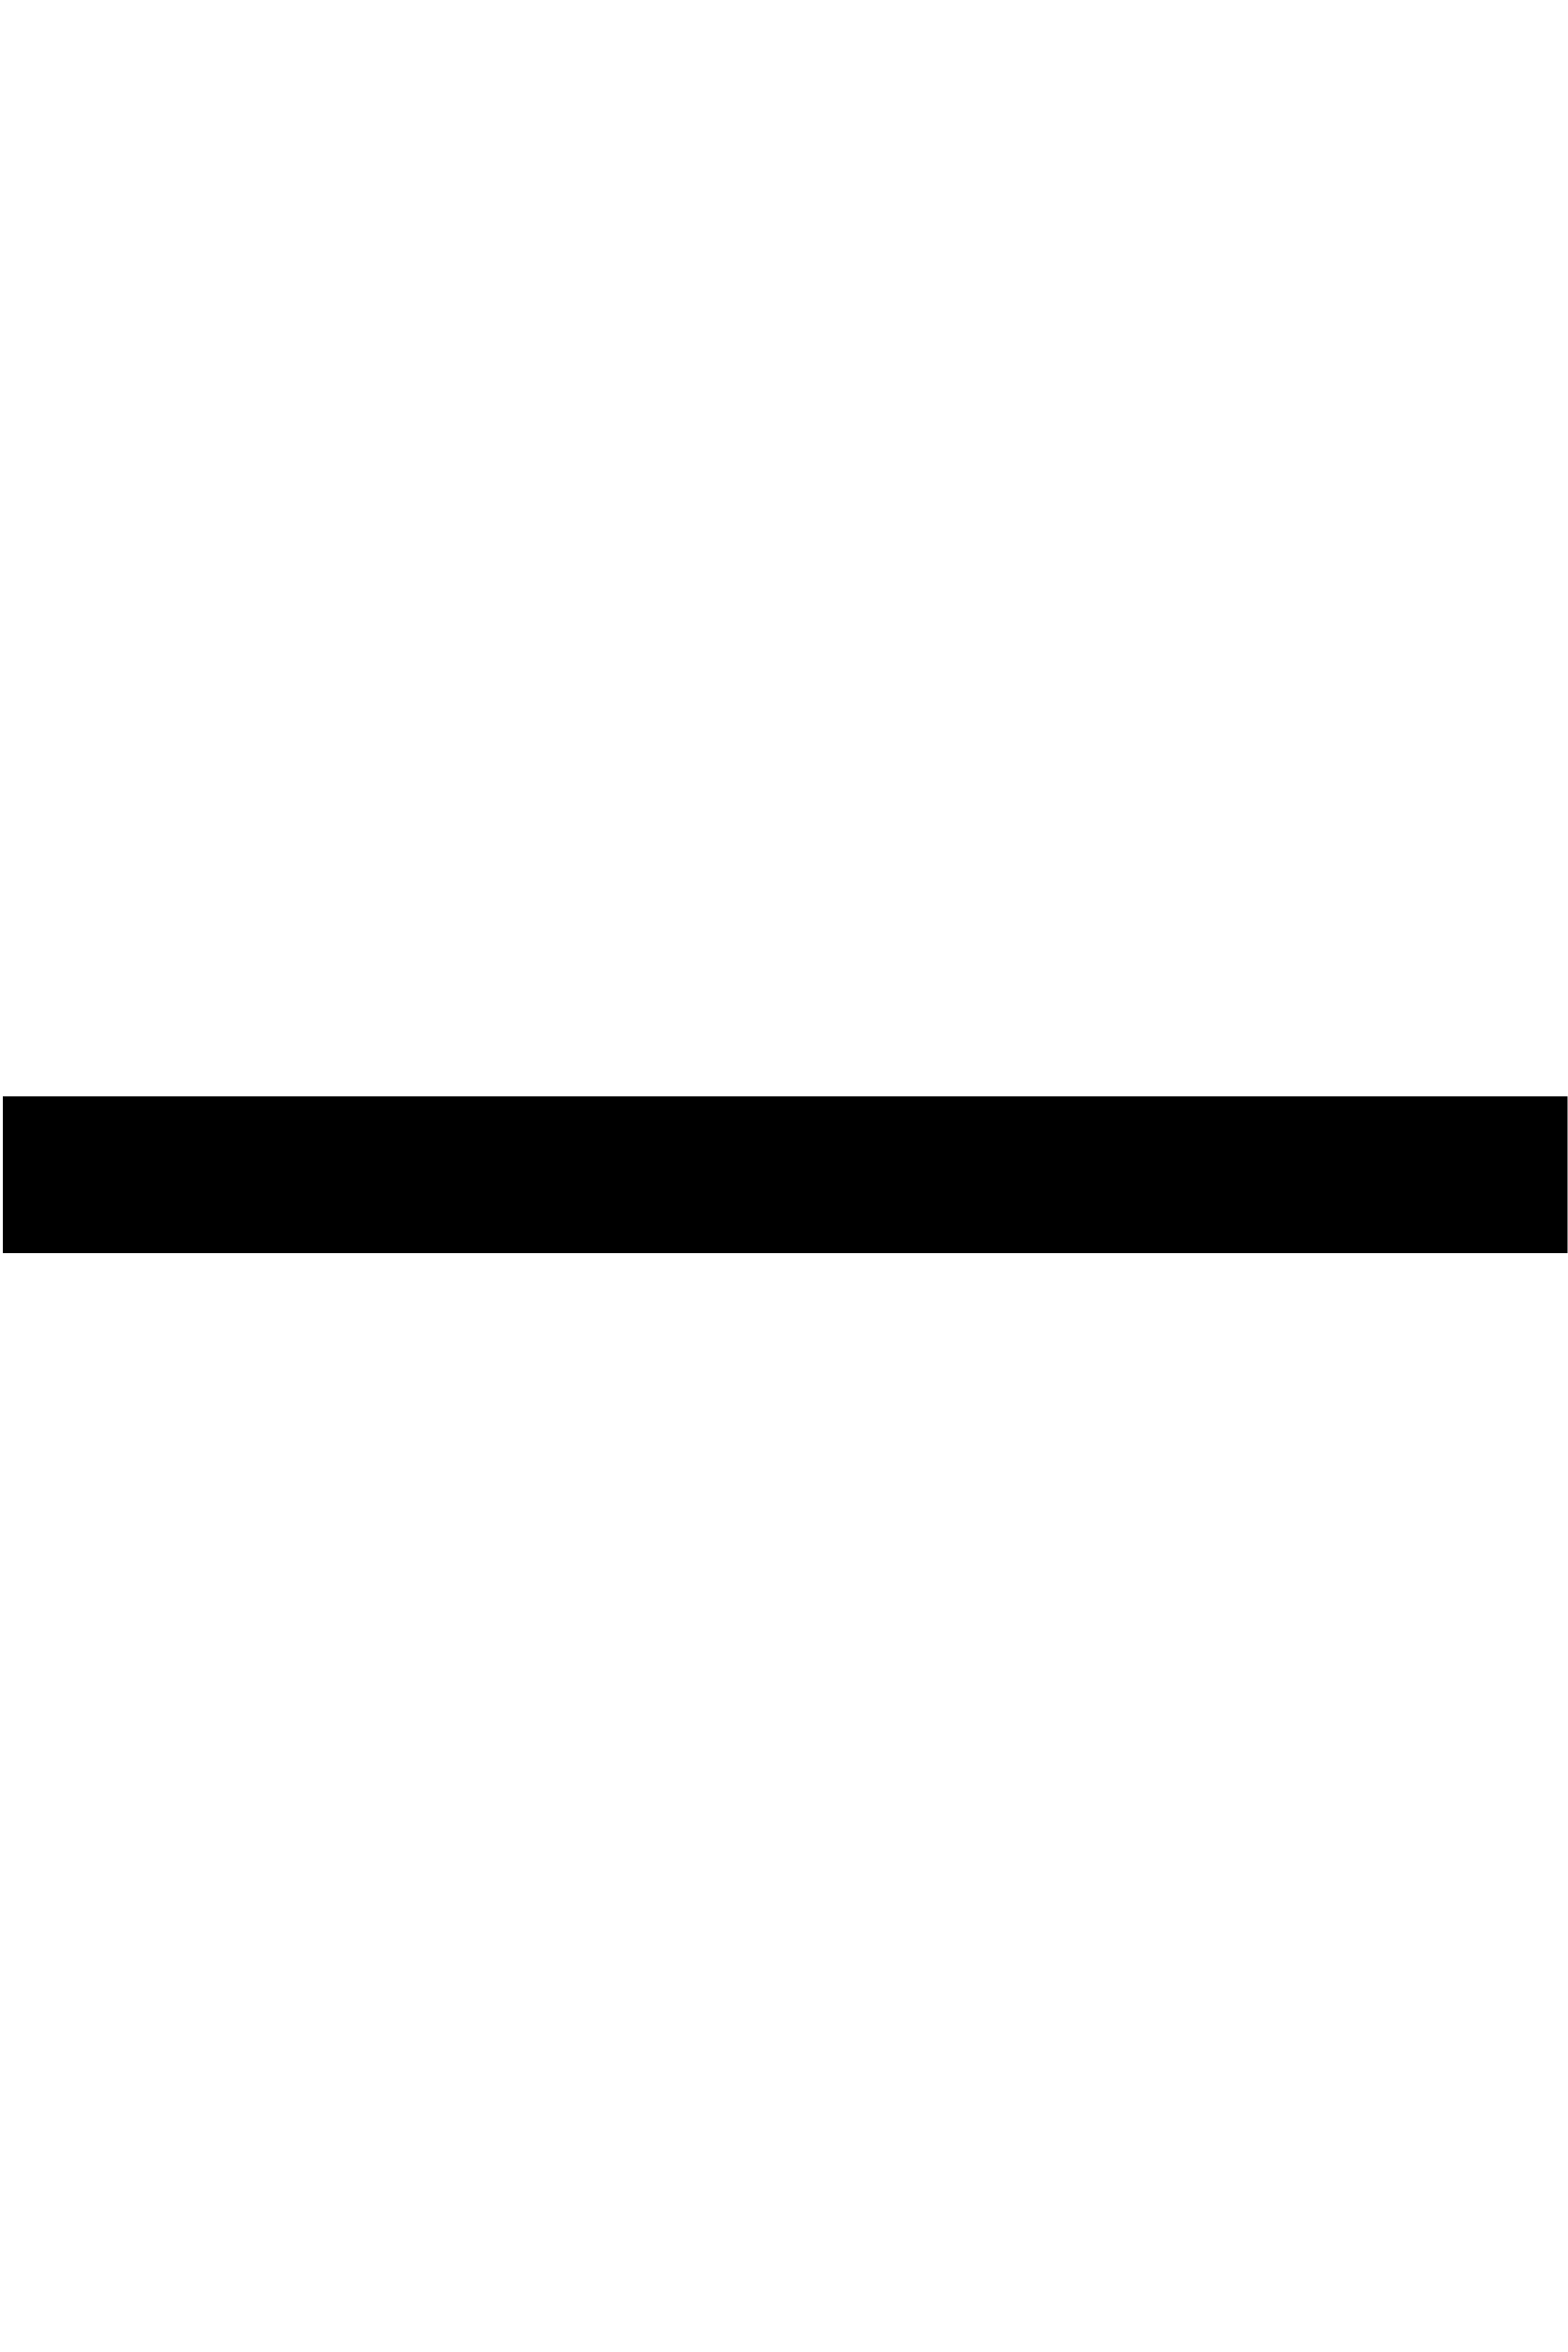
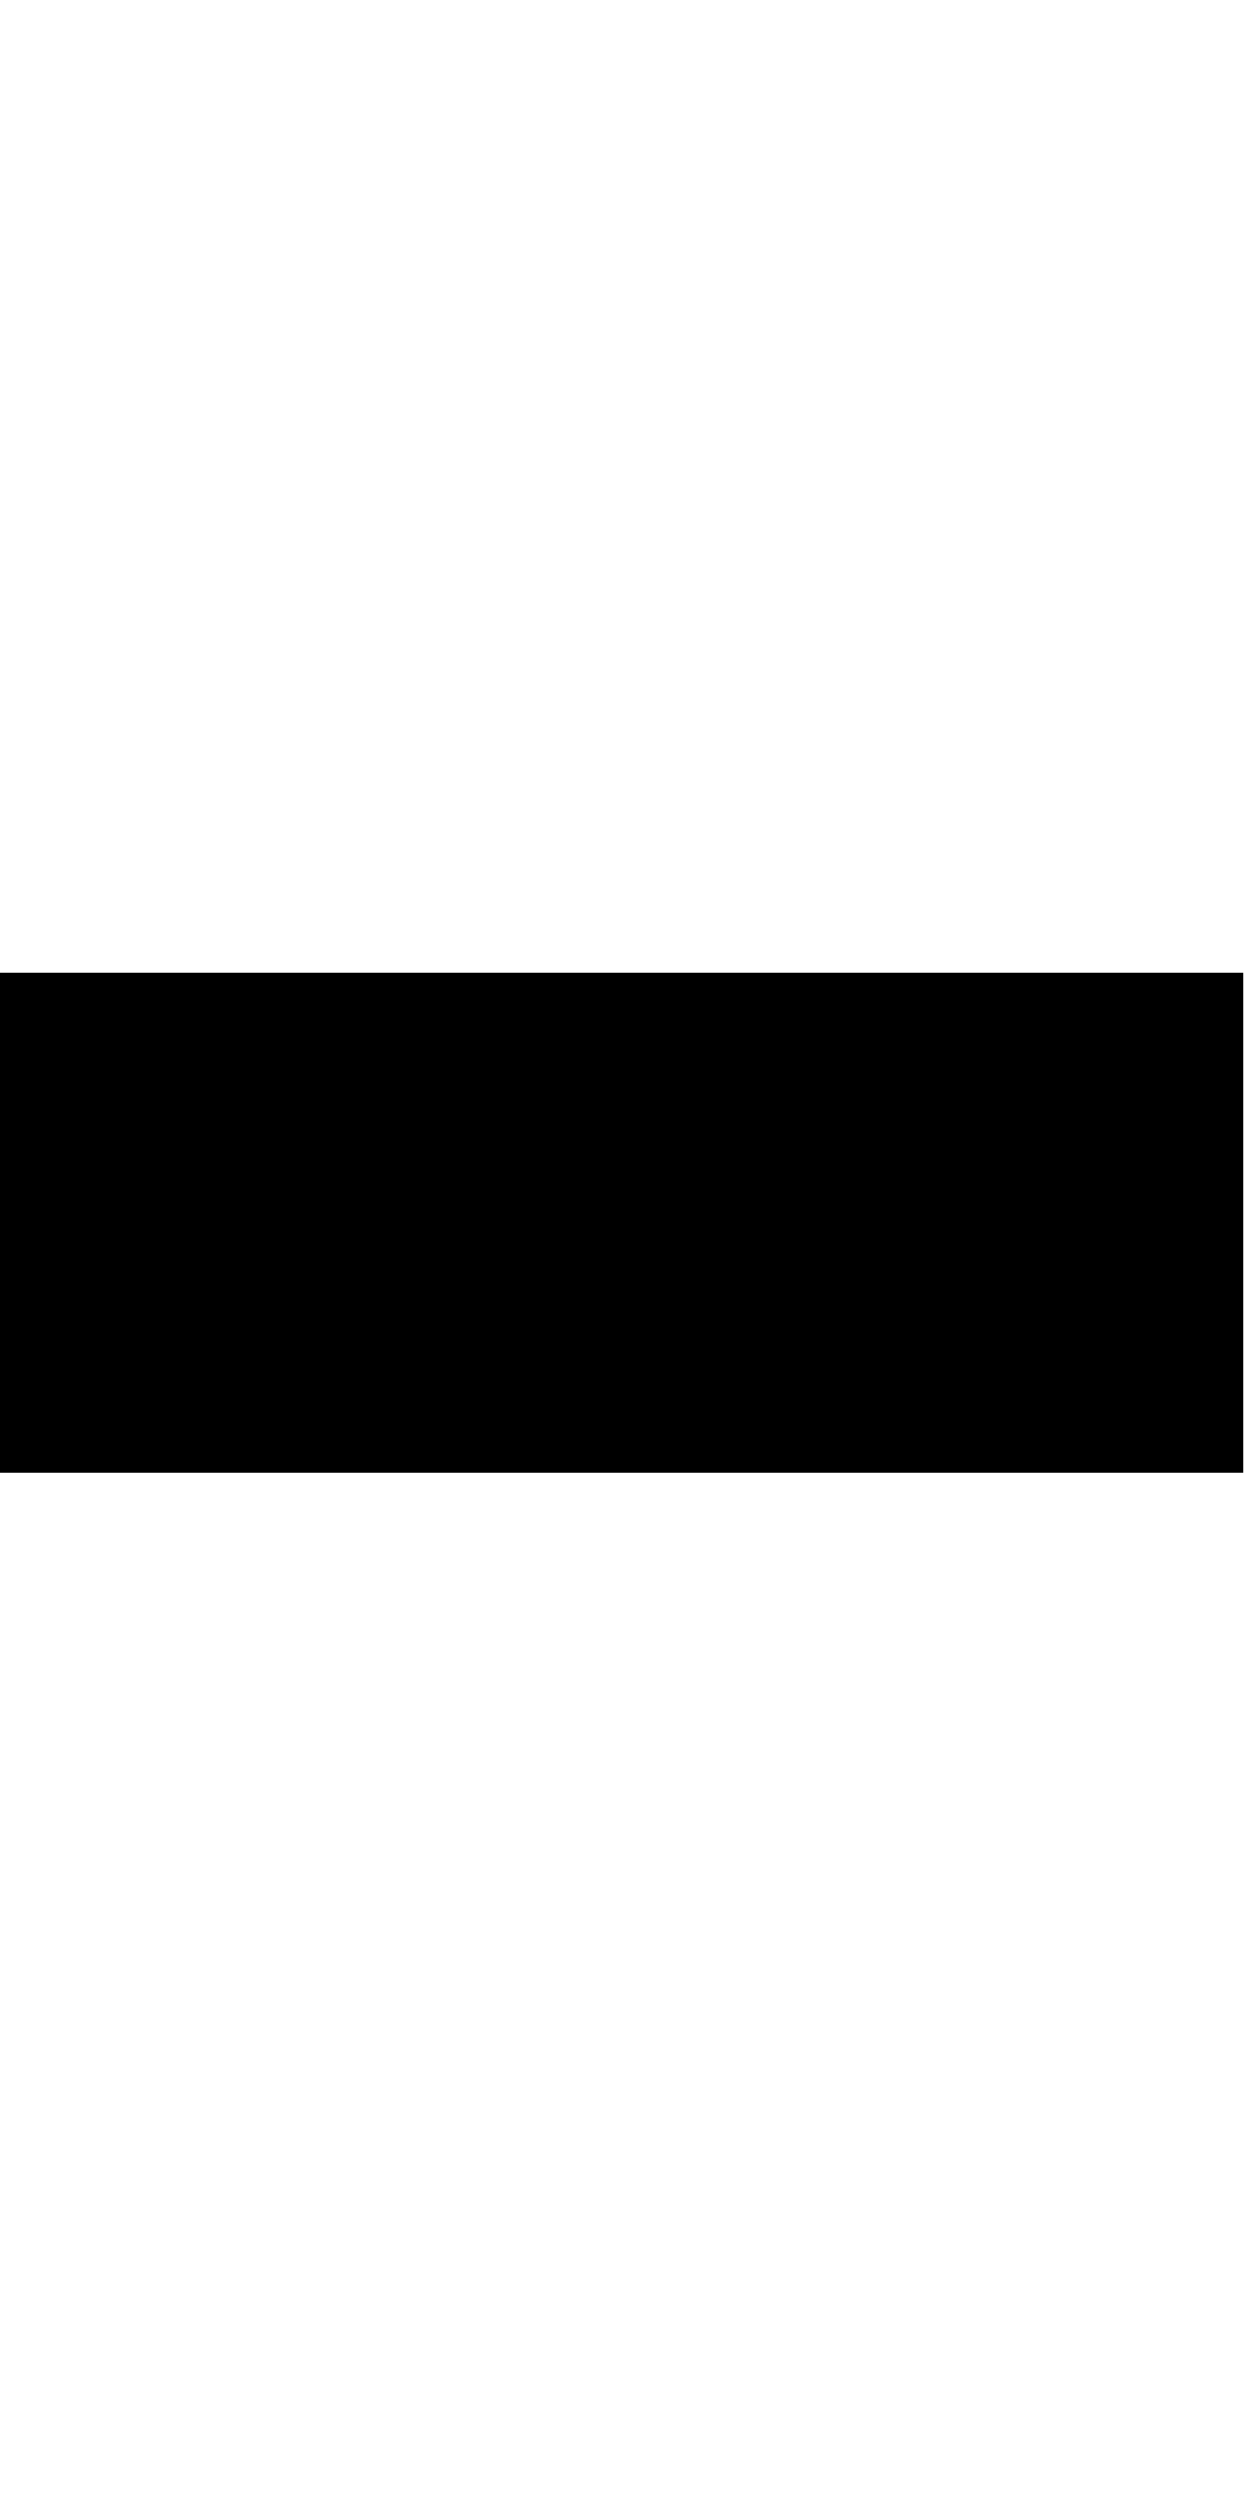
- <svg xmlns="http://www.w3.org/2000/svg" width="10" height="15" viewBox="0 0 10 15" id="svg2" version="1.1">
+ <svg xmlns="http://www.w3.org/2000/svg" width="10" height="20" viewBox="0 0 10 20" id="svg2" version="1.1">
  <defs id="defs4" />
-   <g id="layer1" transform="translate(0,-1037.362)">
-     <path style="fill:none;fill-rule:evenodd;stroke:#000000;stroke-width:1px;stroke-linecap:butt;stroke-linejoin:miter;stroke-opacity:1" d="m 0.018,1044.854 9.981,0" id="path3392" />
+   <g id="layer1" transform="translate(0,-1032.362)">
+     <path style="fill:none;fill-rule:evenodd;stroke:#000000;stroke-width:4;stroke-linecap:butt;stroke-linejoin:miter;stroke-miterlimit:4.3;stroke-dasharray:none;stroke-opacity:1" d="m -0.035,1042.144 9.981,0" id="path3392" />
  </g>
</svg>
